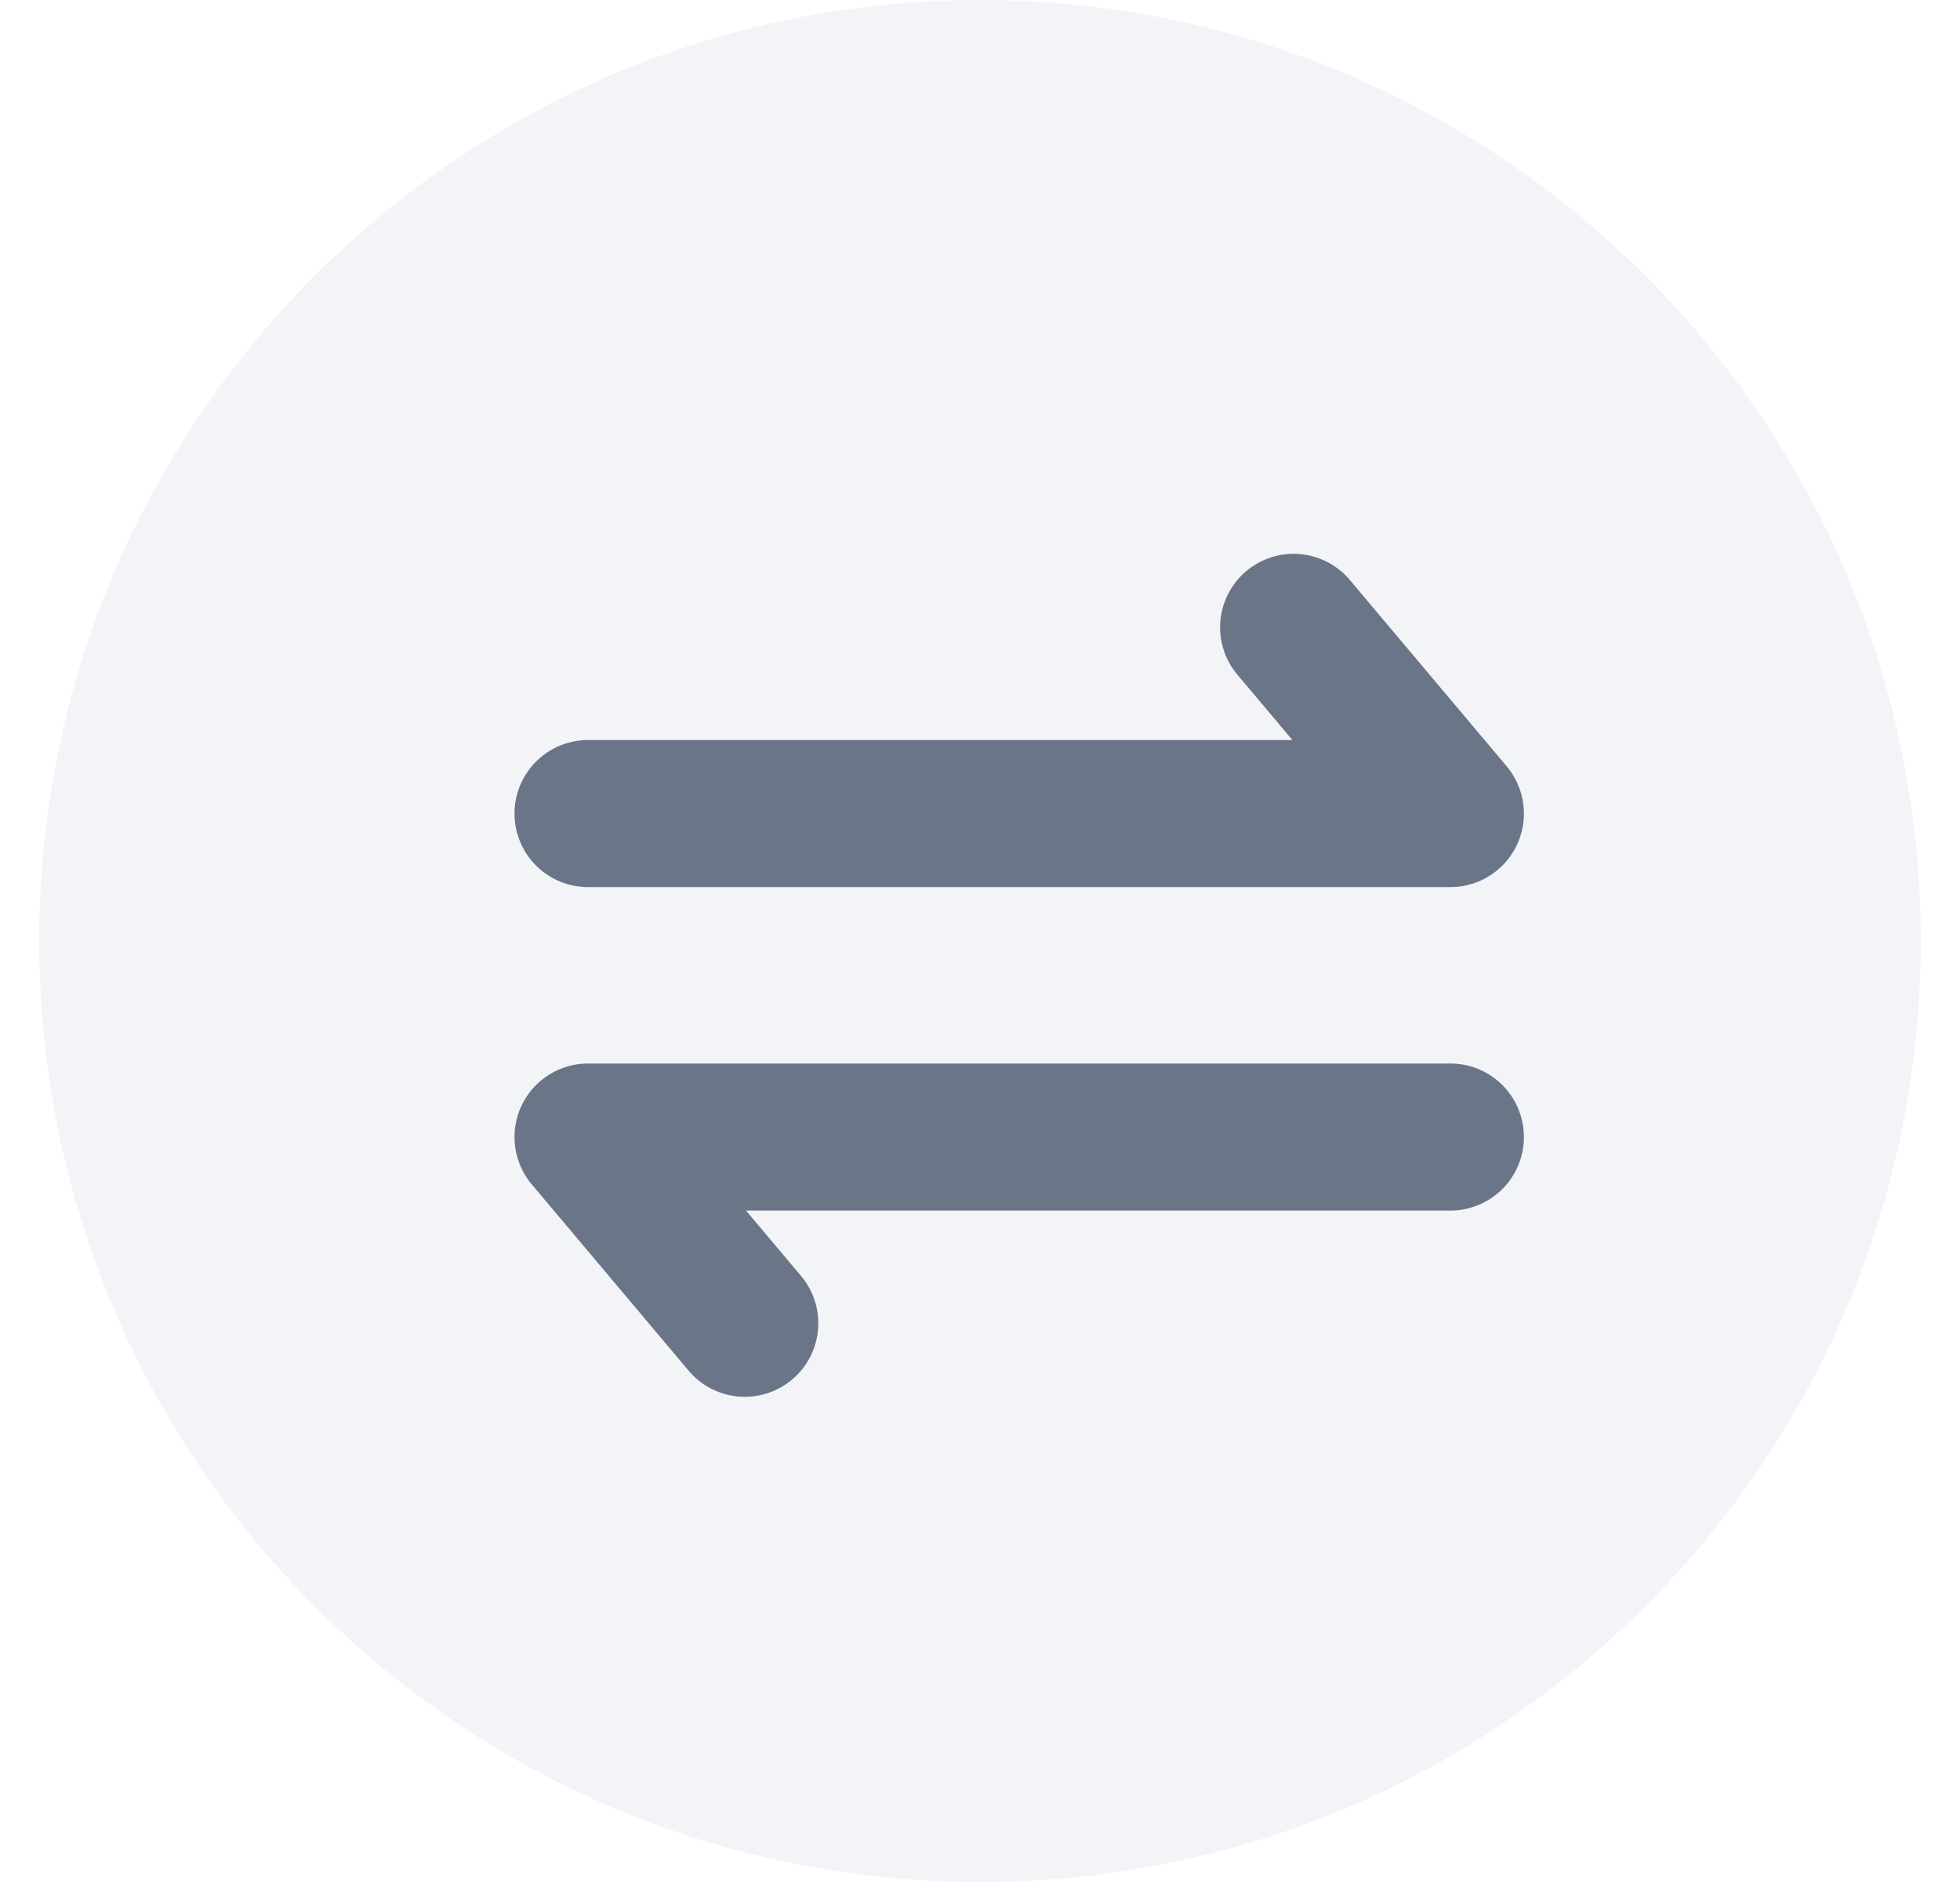
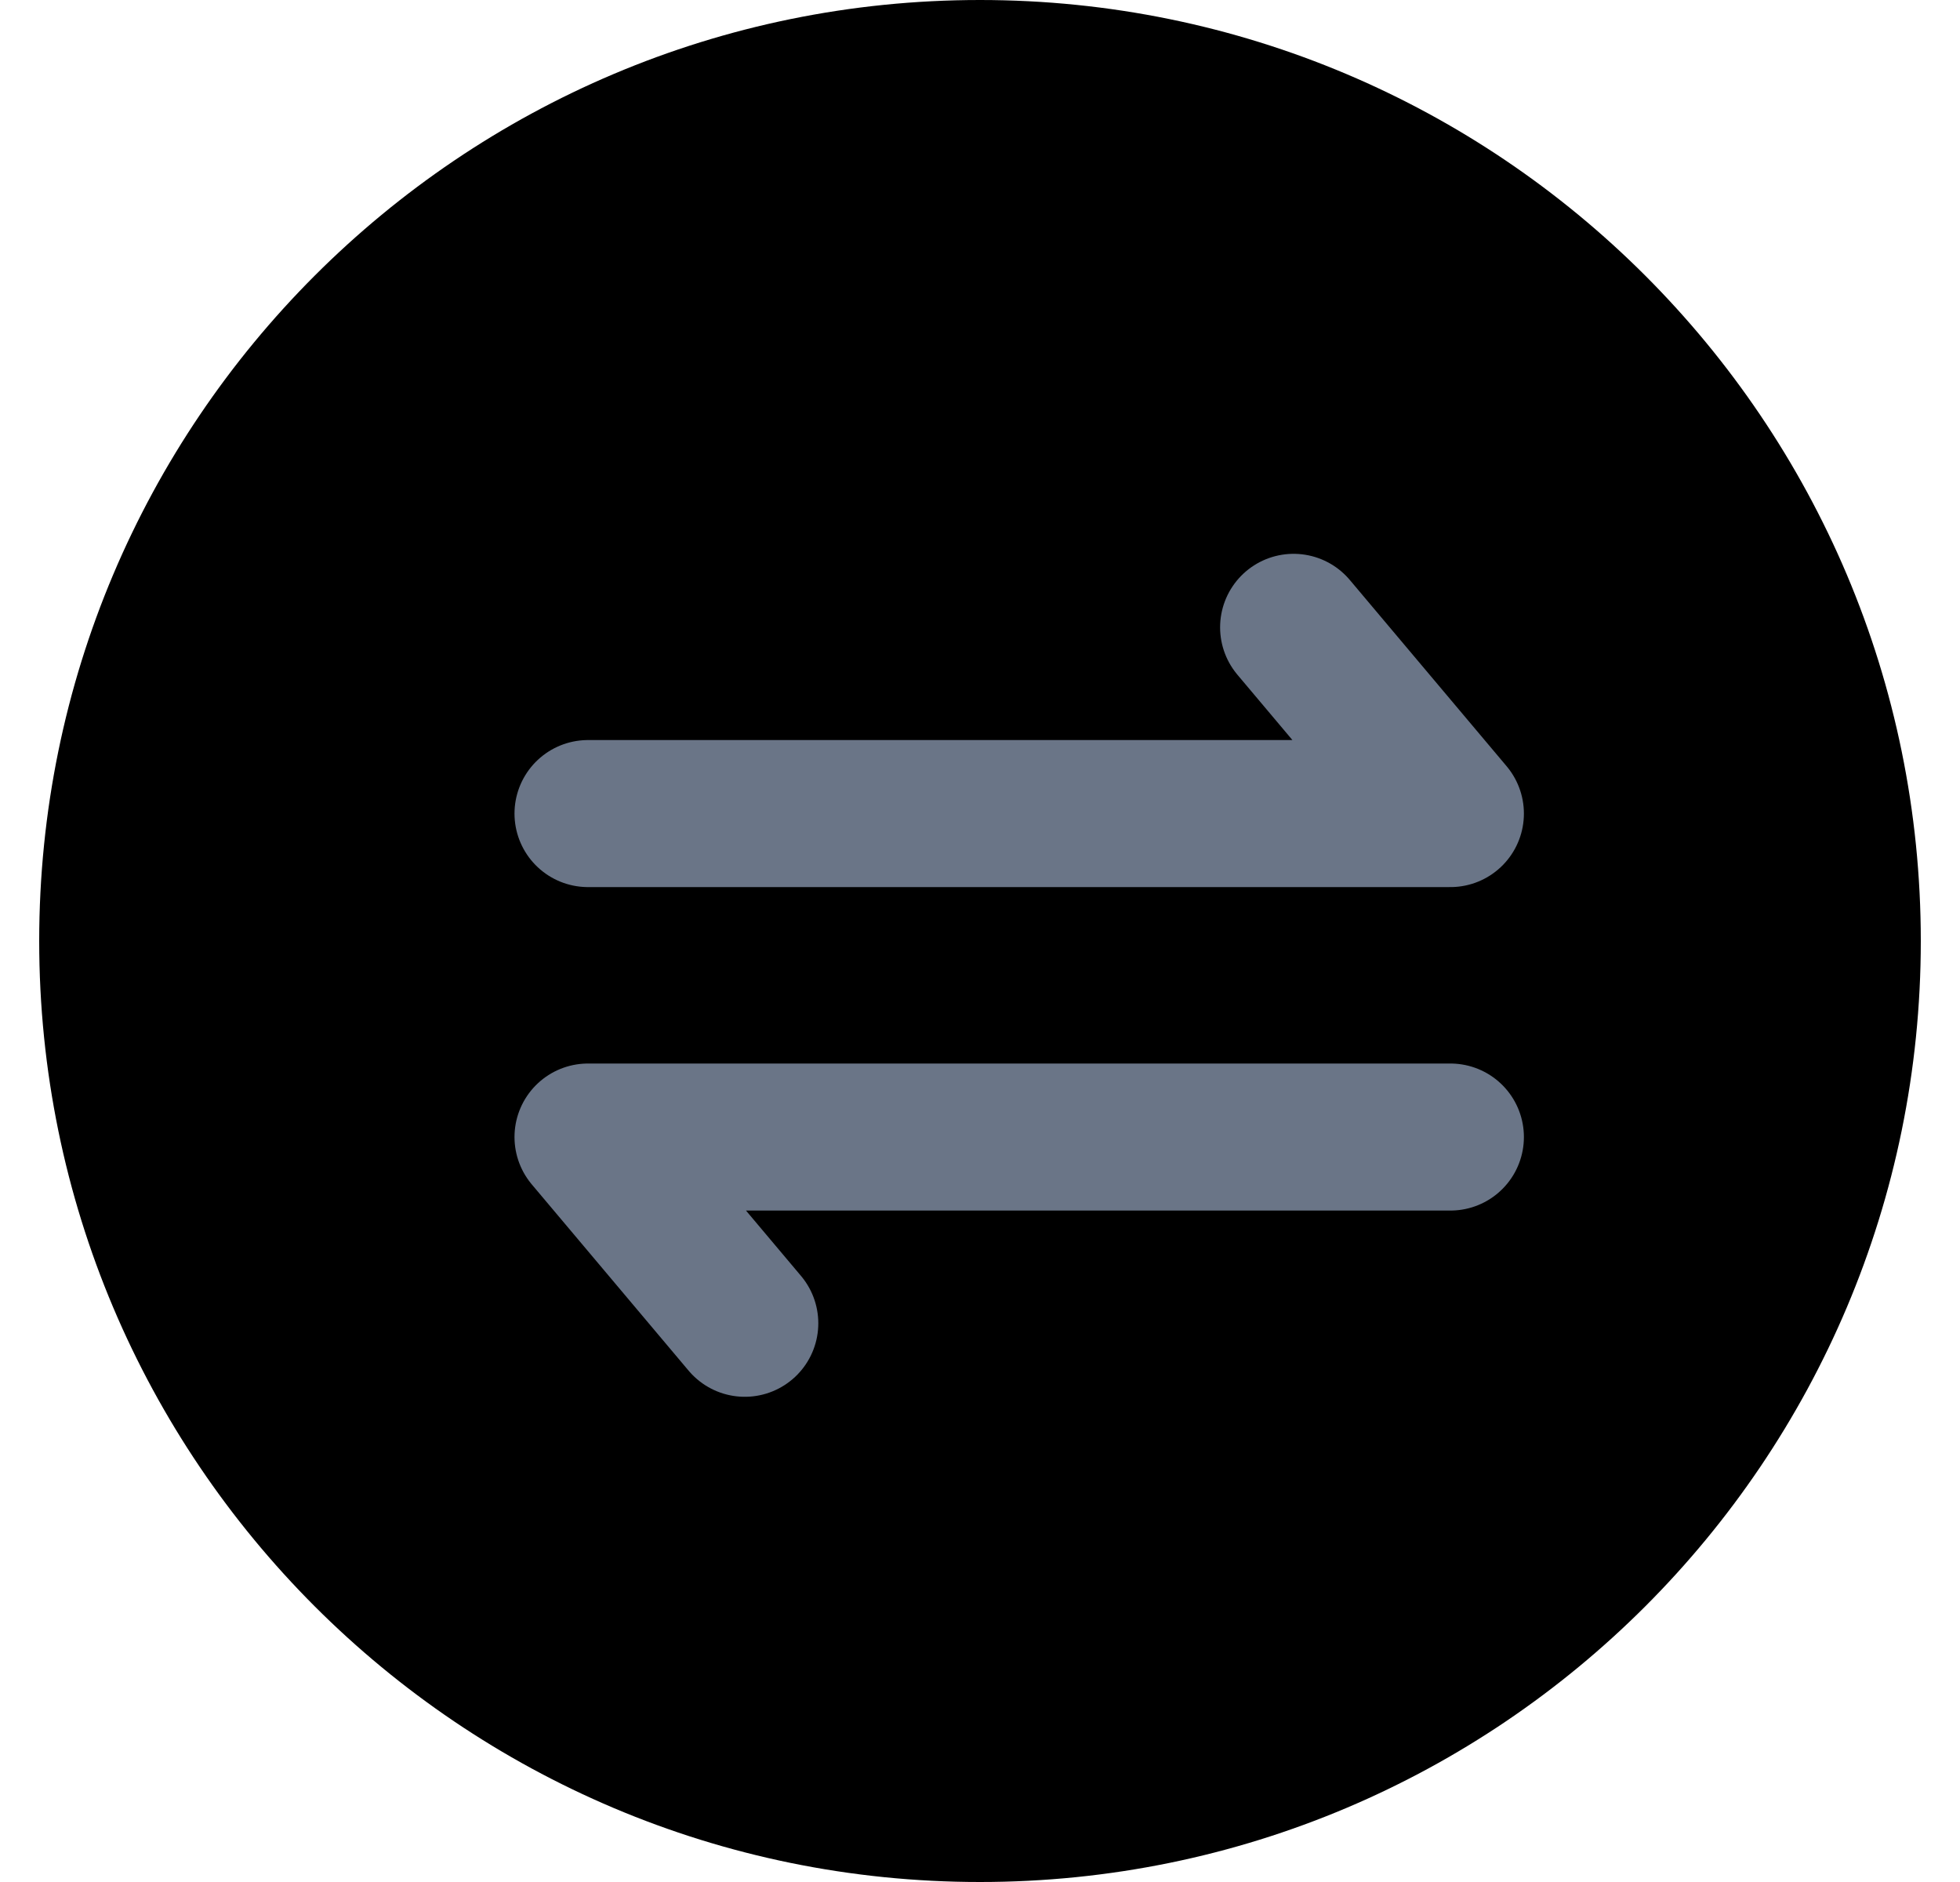
<svg xmlns="http://www.w3.org/2000/svg" width="25" height="24" viewBox="0 0 25 24" fill="none">
-   <rect x="0.5" width="24" height="24" rx="12" fill="#F2F4F7" />
+   <rect x="0.5" width="24" height="24" rx="12" fill="currentColor" />
  <path d="M7.5 10.375H18.5L16.5 8" stroke="#6A7587" stroke-width="1.875" stroke-linecap="round" stroke-linejoin="round" />
  <path d="M18.5 14.5H7.5L9.5 16.875" stroke="#6A7587" stroke-width="1.875" stroke-linecap="round" stroke-linejoin="round" />
</svg>
